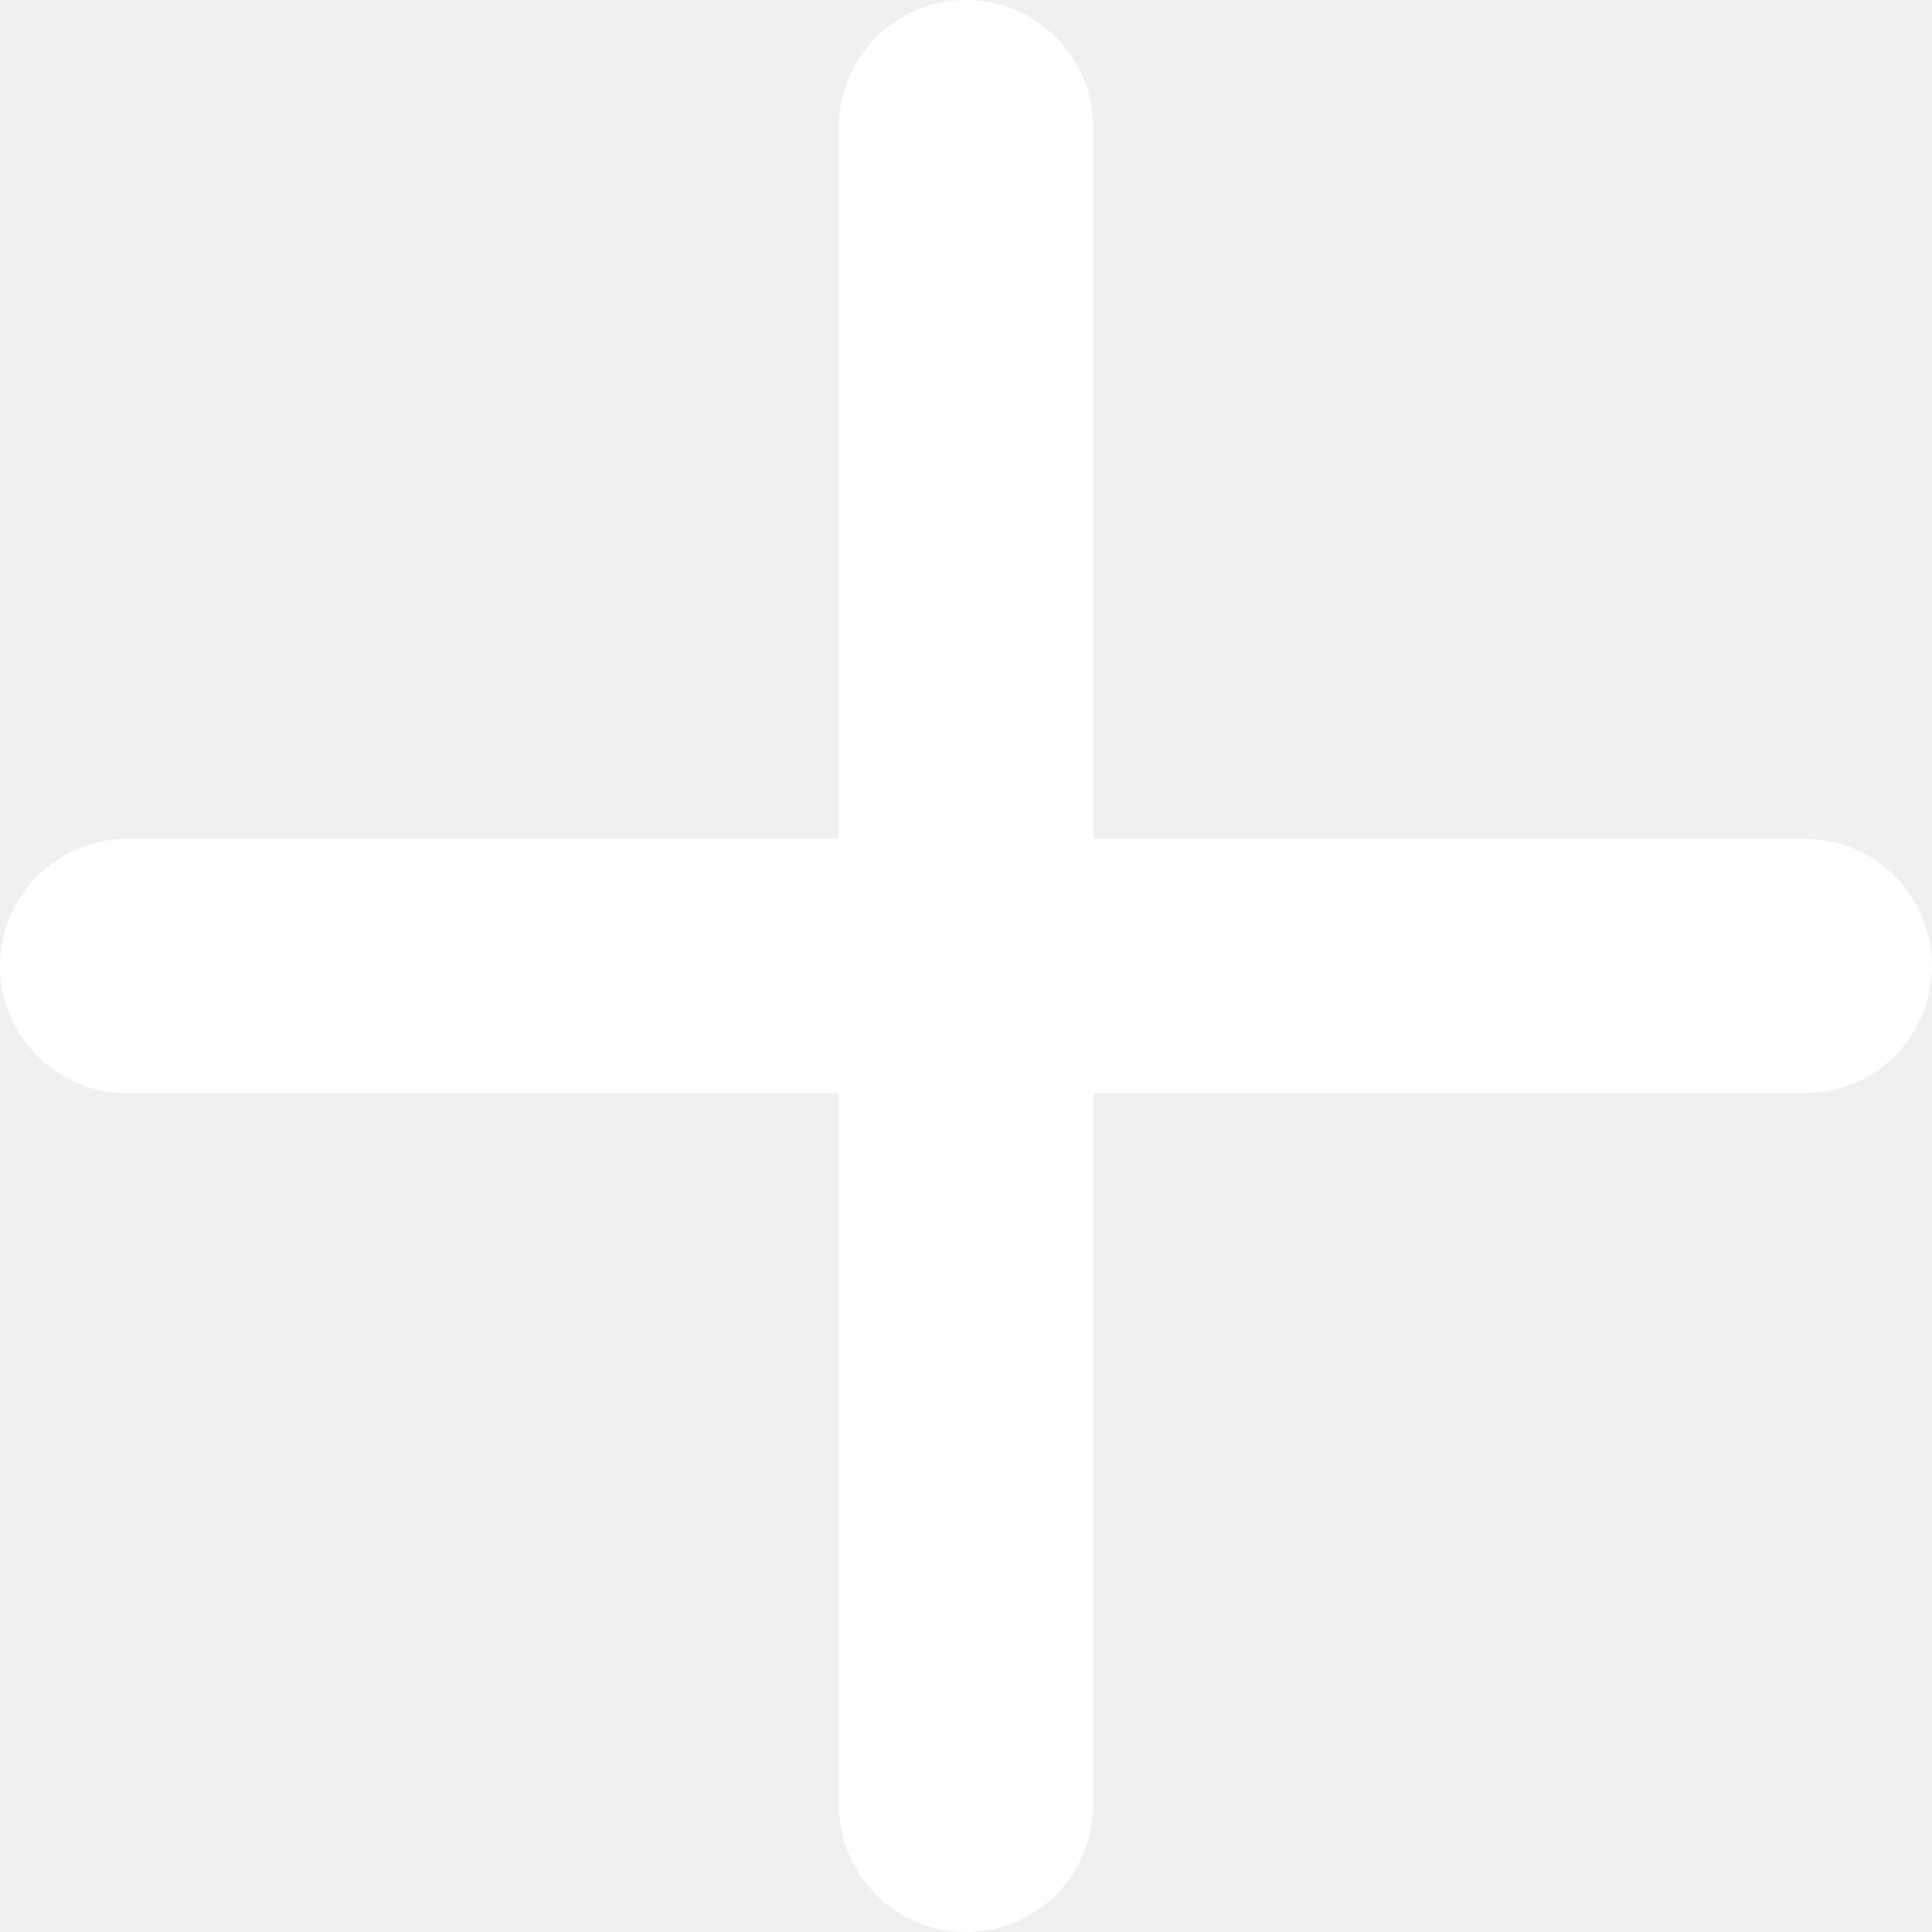
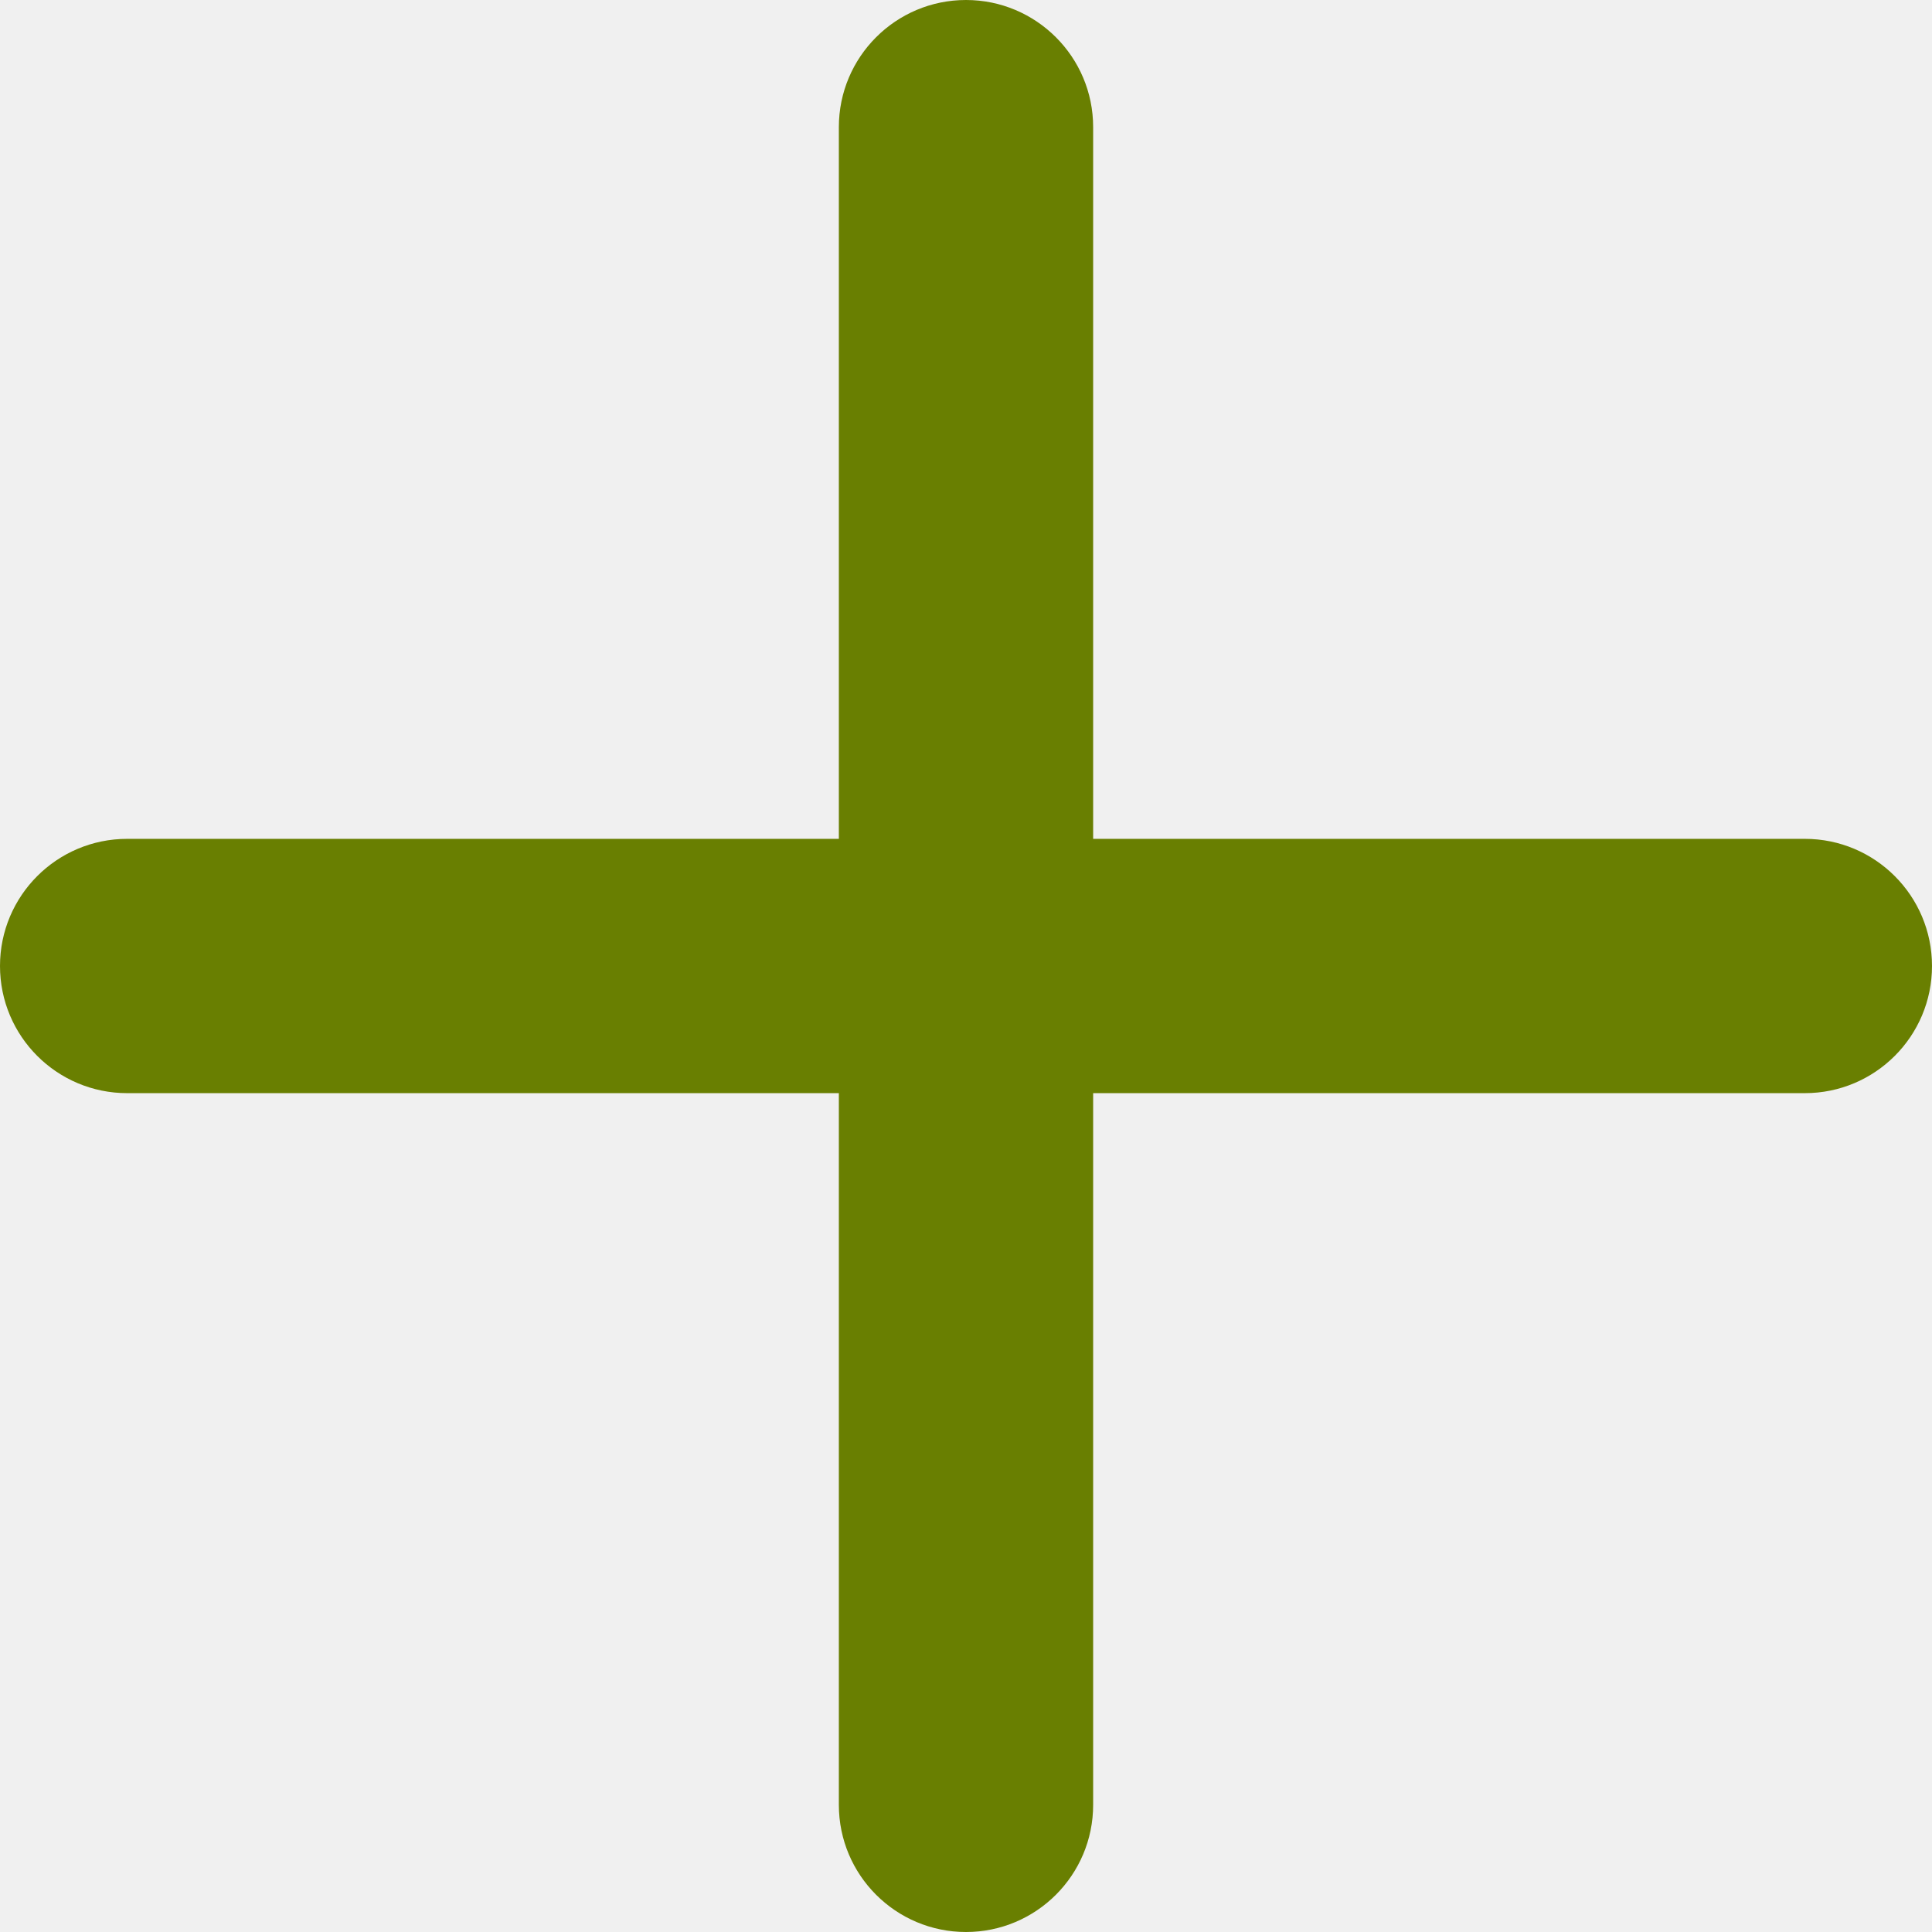
<svg xmlns="http://www.w3.org/2000/svg" width="16" height="16" viewBox="0 0 16 16">
-   <path fill="#FFF" fill-rule="evenodd" d="M8 0c-.581 0-1.053.471-1.053 1.053v5.894H1.053a1.053 1.053 0 1 0 0 2.106h5.894v5.894a1.053 1.053 0 1 0 2.106 0V9.053h5.894a1.053 1.053 0 1 0 0-2.106H9.053V1.053C9.053.47 8.58 0 8 0z" />
+   <path fill="#697F01" fill-rule="evenodd" d="M8 0c-.581 0-1.053.471-1.053 1.053v5.894H1.053a1.053 1.053 0 1 0 0 2.106h5.894v5.894a1.053 1.053 0 1 0 2.106 0V9.053h5.894a1.053 1.053 0 1 0 0-2.106H9.053V1.053C9.053.47 8.58 0 8 0z" />
</svg>
